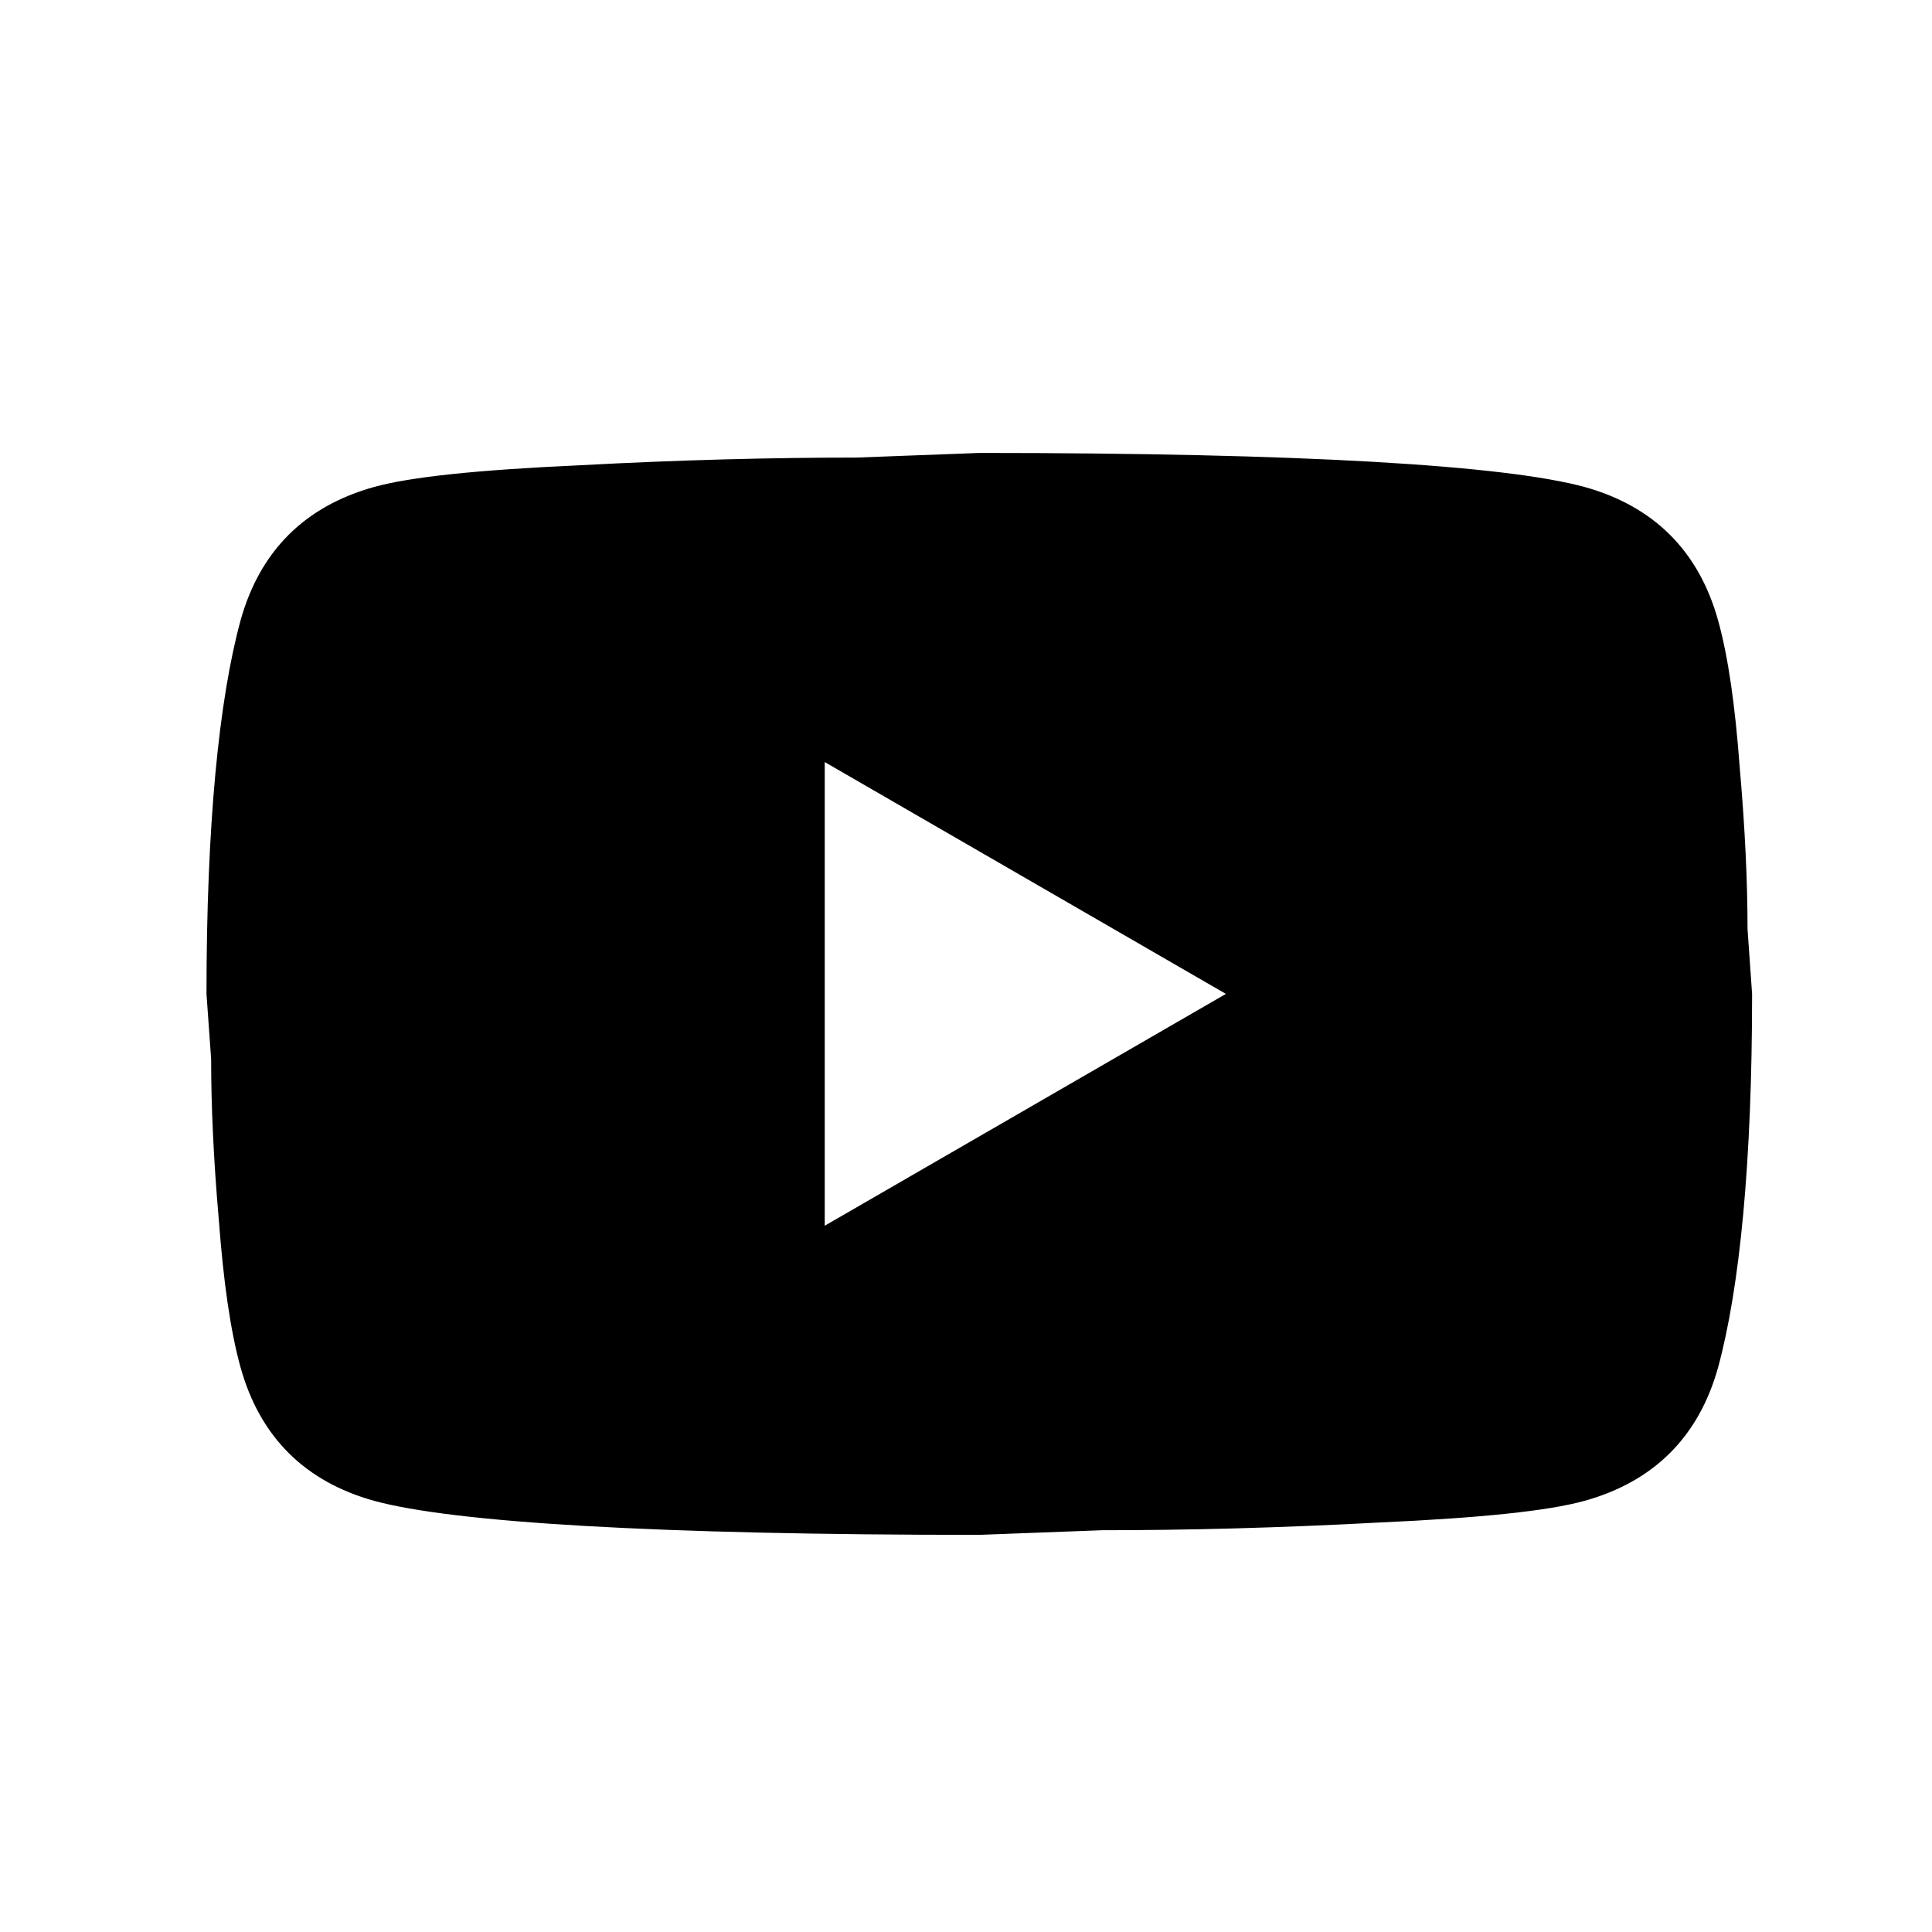
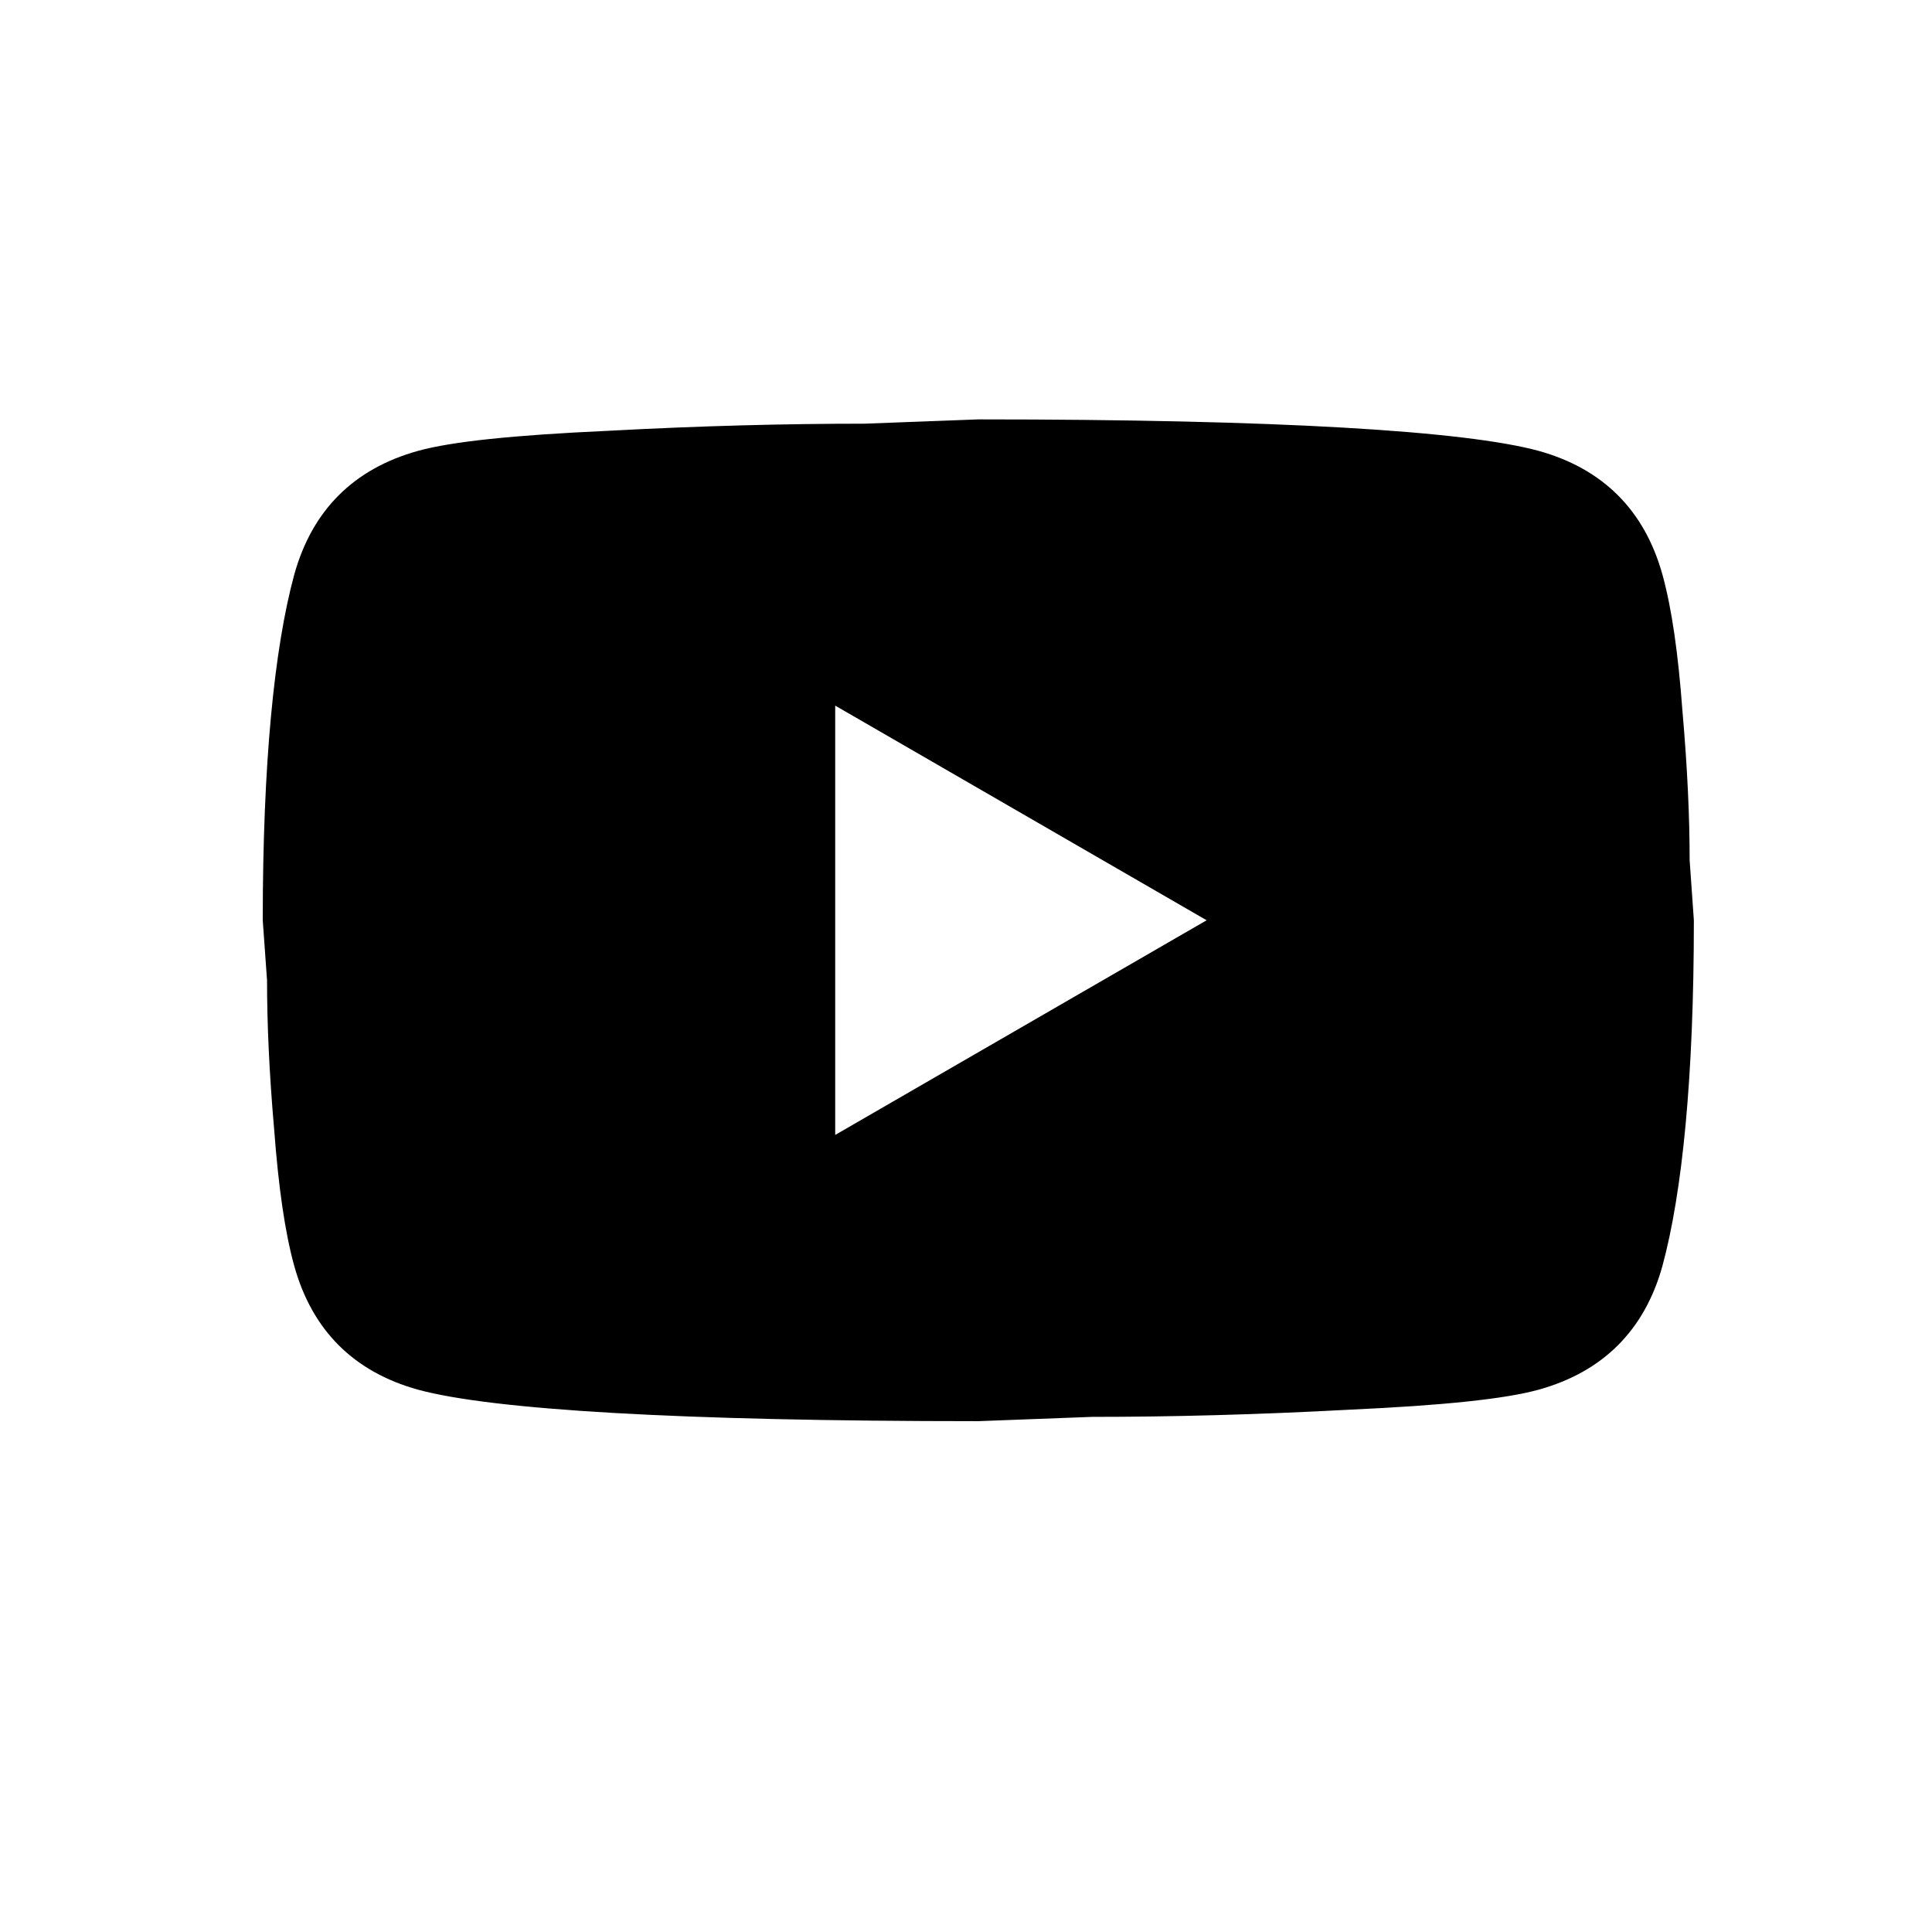
- <svg xmlns="http://www.w3.org/2000/svg" width="25" height="25" viewBox="0 0 25 25" fill="none">
+ <svg xmlns="http://www.w3.org/2000/svg" width="25" height="25" viewBox="0 0 25 27" fill="none">
  <g id="mdi:youtube">
    <path id="Vector" d="M10.672 15.861L15.863 12.861L10.672 9.861V15.861ZM22.233 8.031C22.363 8.501 22.453 9.131 22.512 9.931C22.582 10.731 22.613 11.421 22.613 12.021L22.672 12.861C22.672 15.051 22.512 16.661 22.233 17.691C21.983 18.591 21.402 19.171 20.503 19.421C20.032 19.551 19.172 19.641 17.852 19.701C16.552 19.771 15.363 19.801 14.262 19.801L12.672 19.861C8.482 19.861 5.872 19.701 4.842 19.421C3.942 19.171 3.362 18.591 3.112 17.691C2.982 17.221 2.892 16.591 2.832 15.791C2.762 14.991 2.732 14.301 2.732 13.701L2.672 12.861C2.672 10.671 2.832 9.061 3.112 8.031C3.362 7.131 3.942 6.551 4.842 6.301C5.312 6.171 6.172 6.081 7.492 6.021C8.792 5.951 9.982 5.921 11.082 5.921L12.672 5.861C16.863 5.861 19.473 6.021 20.503 6.301C21.402 6.551 21.983 7.131 22.233 8.031Z" fill="black" />
  </g>
</svg>
